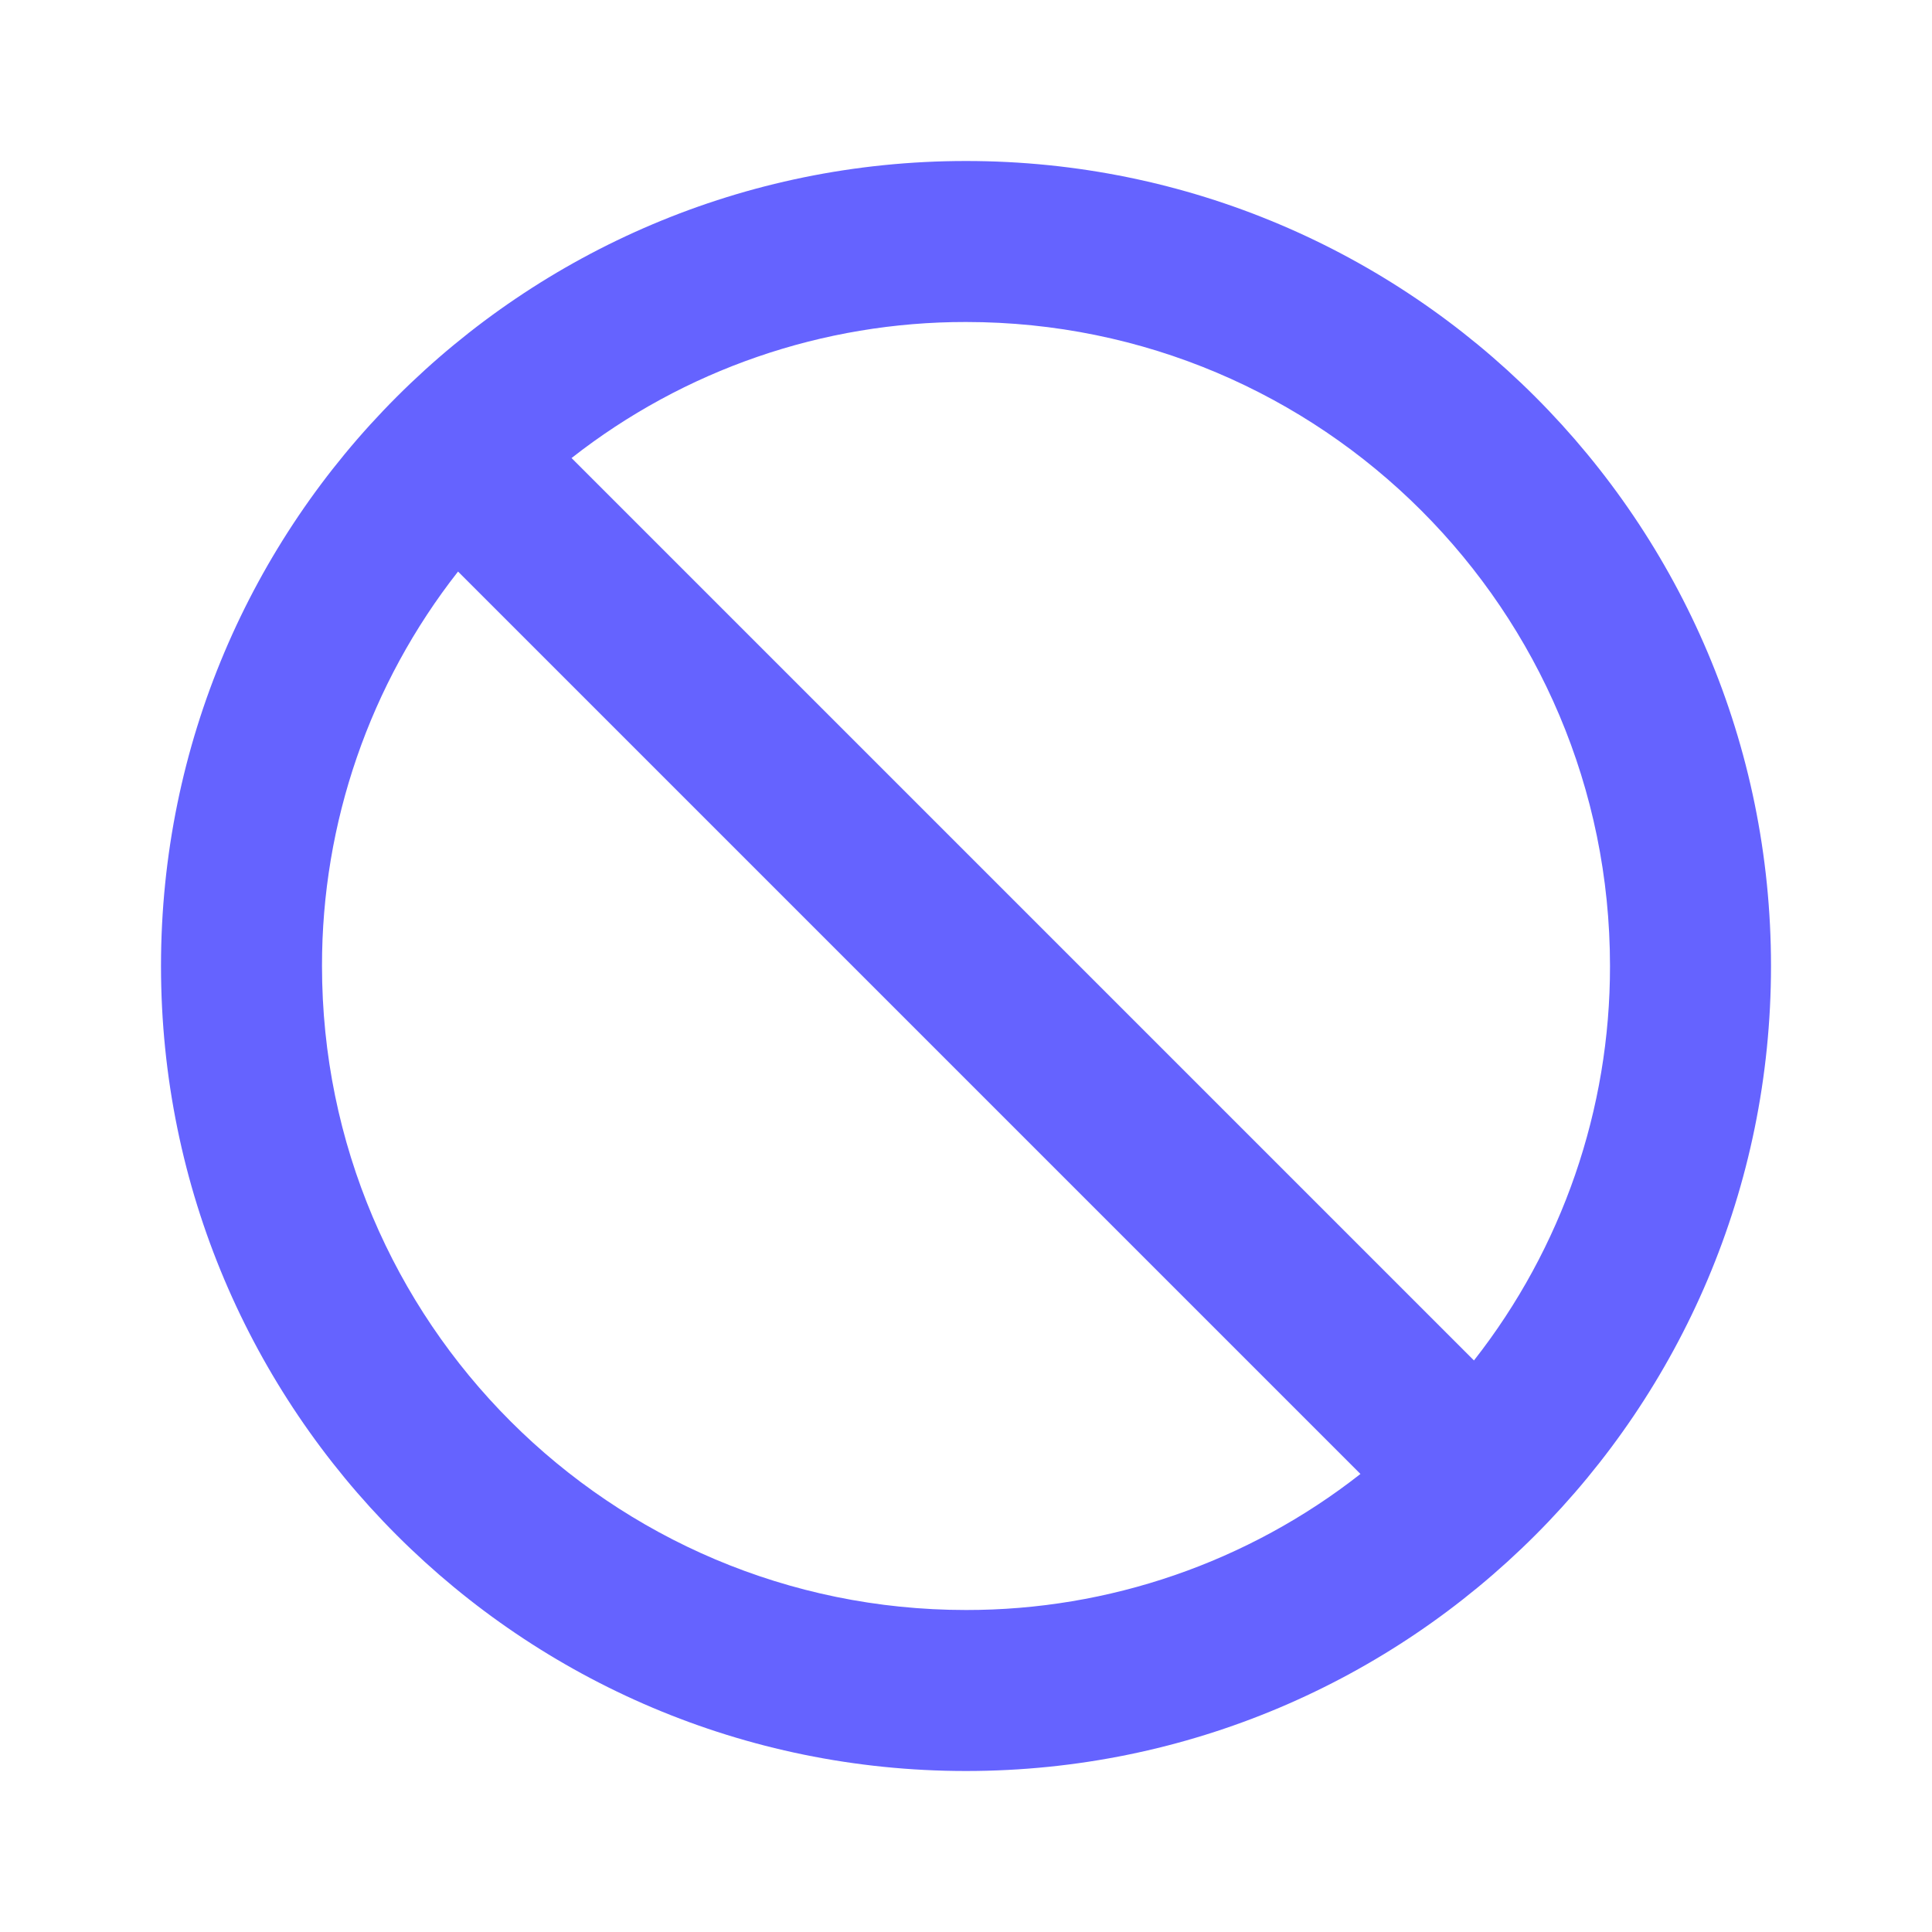
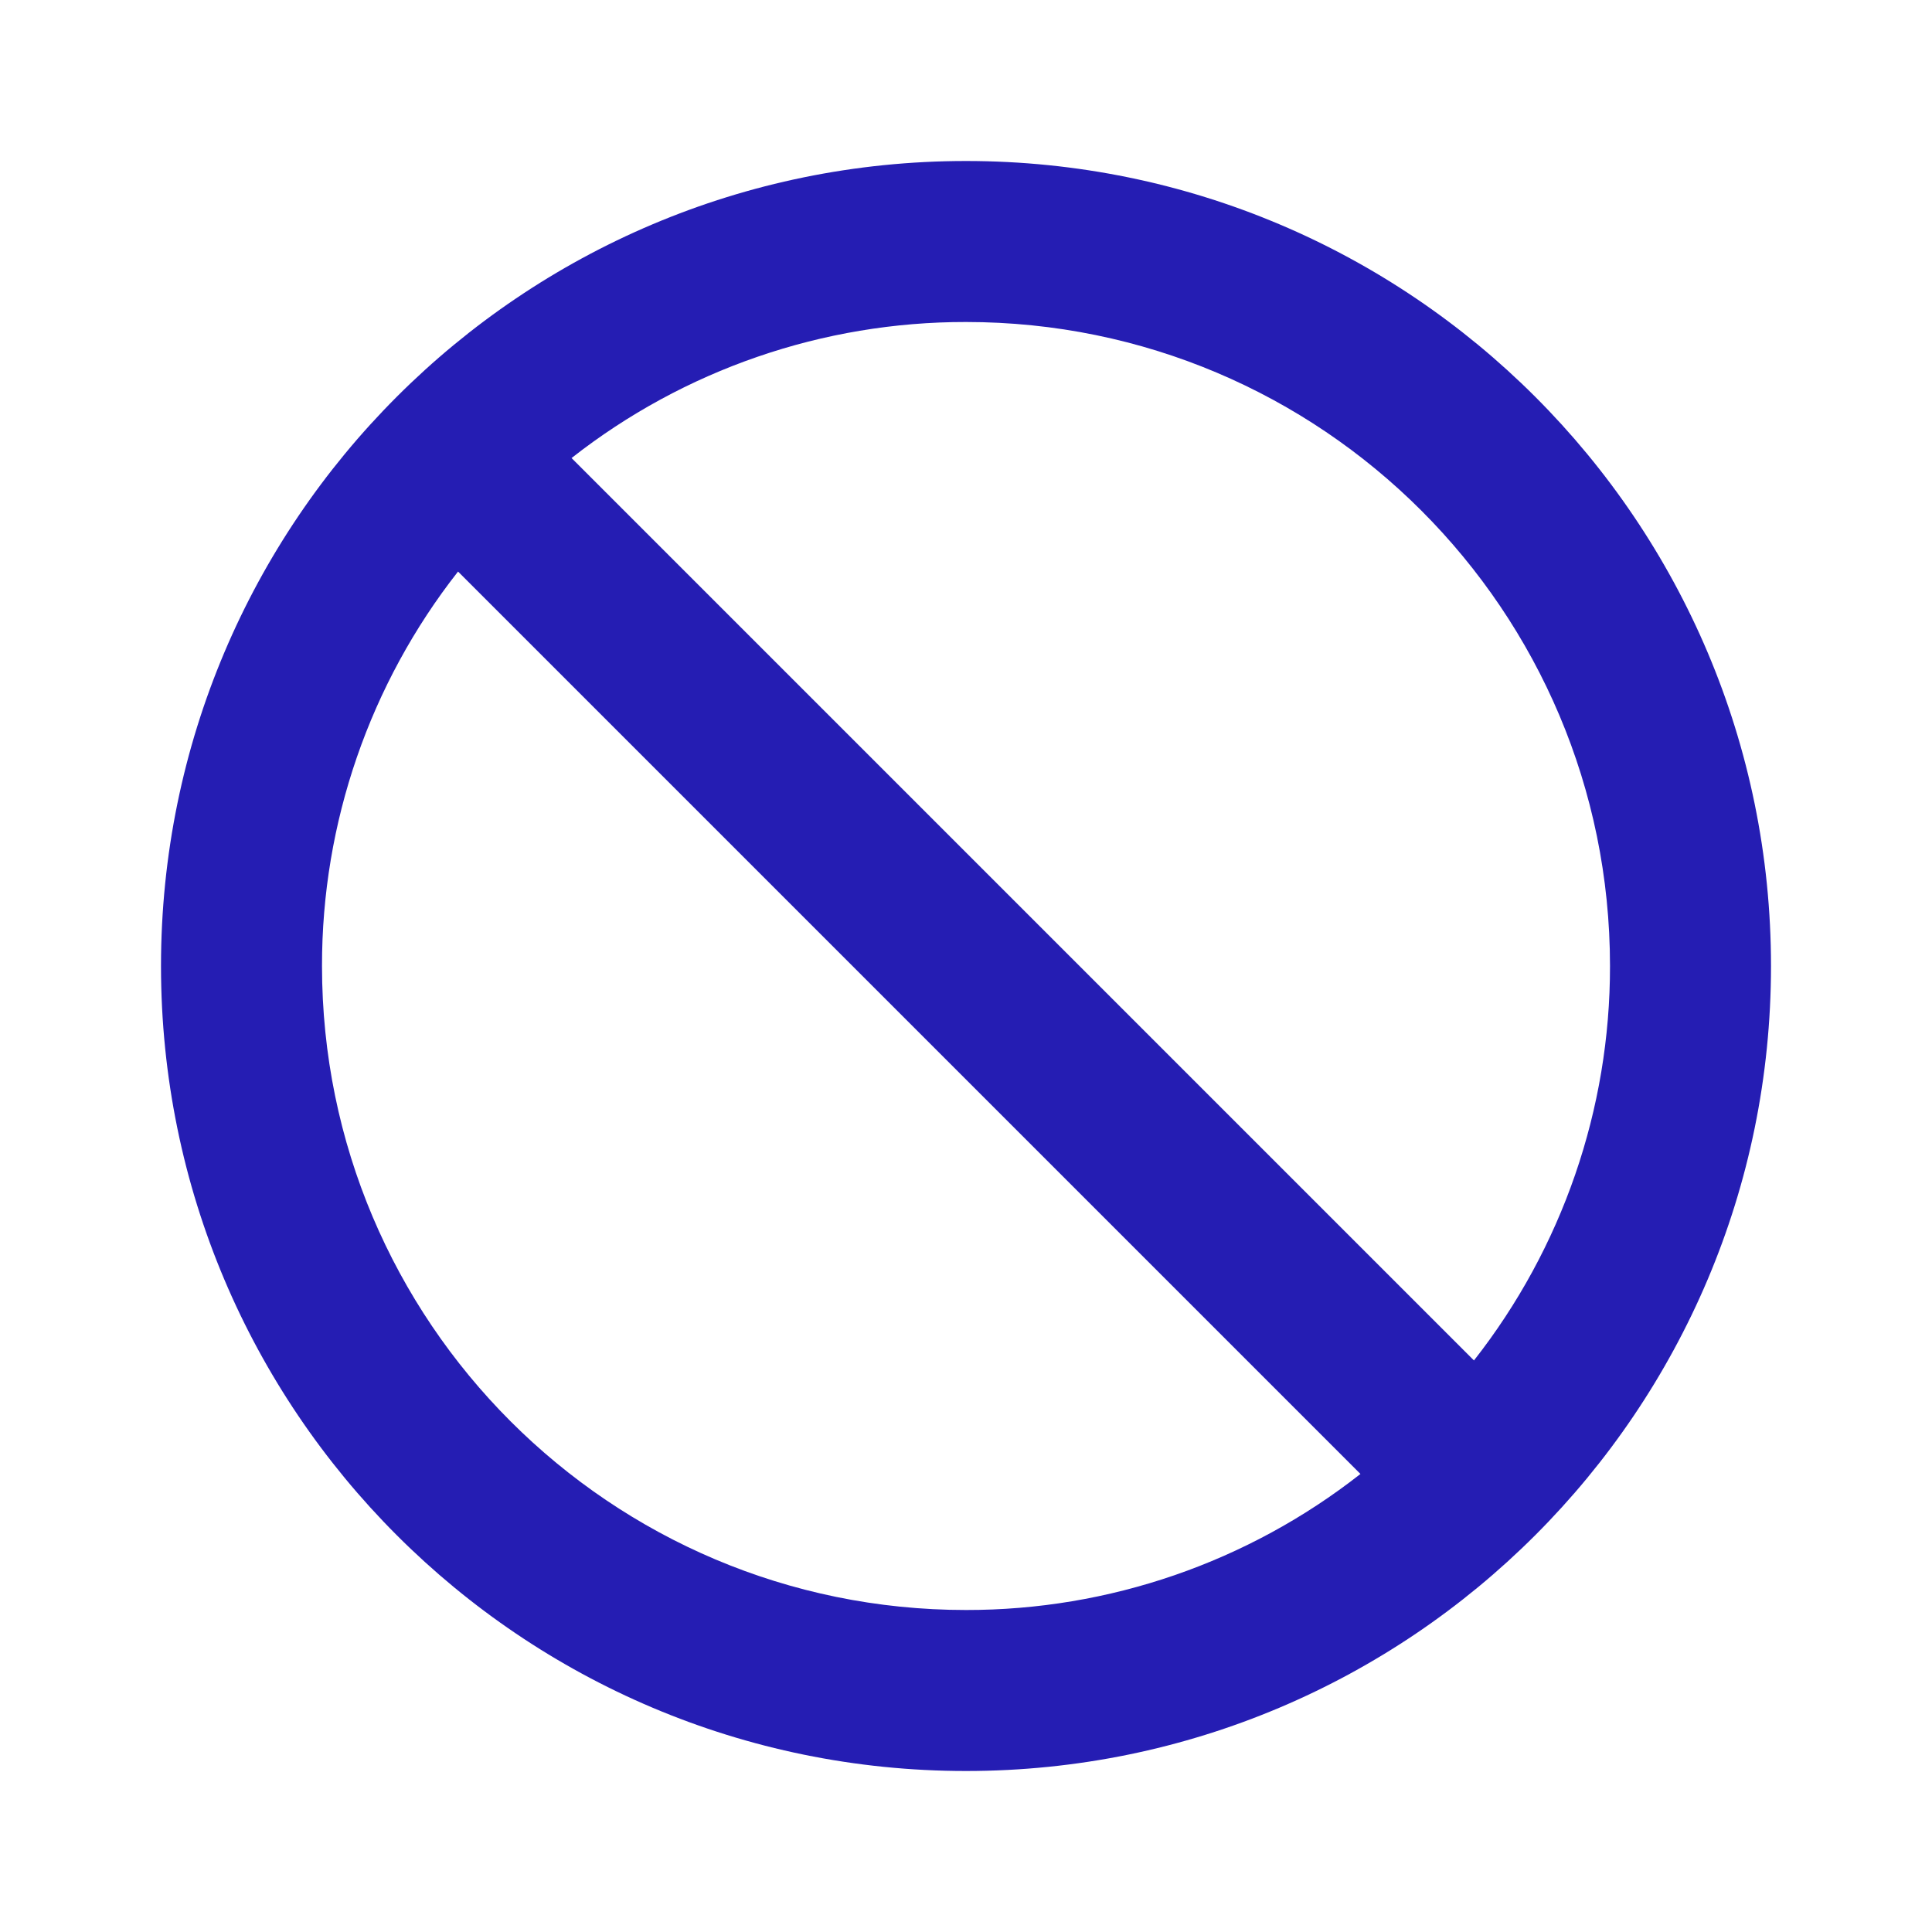
<svg xmlns="http://www.w3.org/2000/svg" viewBox="0 0 24 24">
-   <path fill="#6563ff" d="M12,2A10,10,0,1,0,22,12,10,10,0,0,0,12,2Zm0,18a8,8,0,0,1-8-8A7.92,7.92,0,0,1,5.69,7.1L16.9,18.31A7.92,7.92,0,0,1,12,20Zm6.31-3.1L7.1,5.69A7.92,7.92,0,0,1,12,4a8,8,0,0,1,8,8A7.92,7.92,0,0,1,18.31,16.9Z" />
+   <path fill="#251db3" d="M12,2A10,10,0,1,0,22,12,10,10,0,0,0,12,2Zm0,18a8,8,0,0,1-8-8A7.92,7.92,0,0,1,5.69,7.1L16.9,18.31A7.92,7.92,0,0,1,12,20Zm6.31-3.1L7.1,5.69A7.92,7.92,0,0,1,12,4a8,8,0,0,1,8,8A7.92,7.92,0,0,1,18.31,16.9Z" />
</svg>
